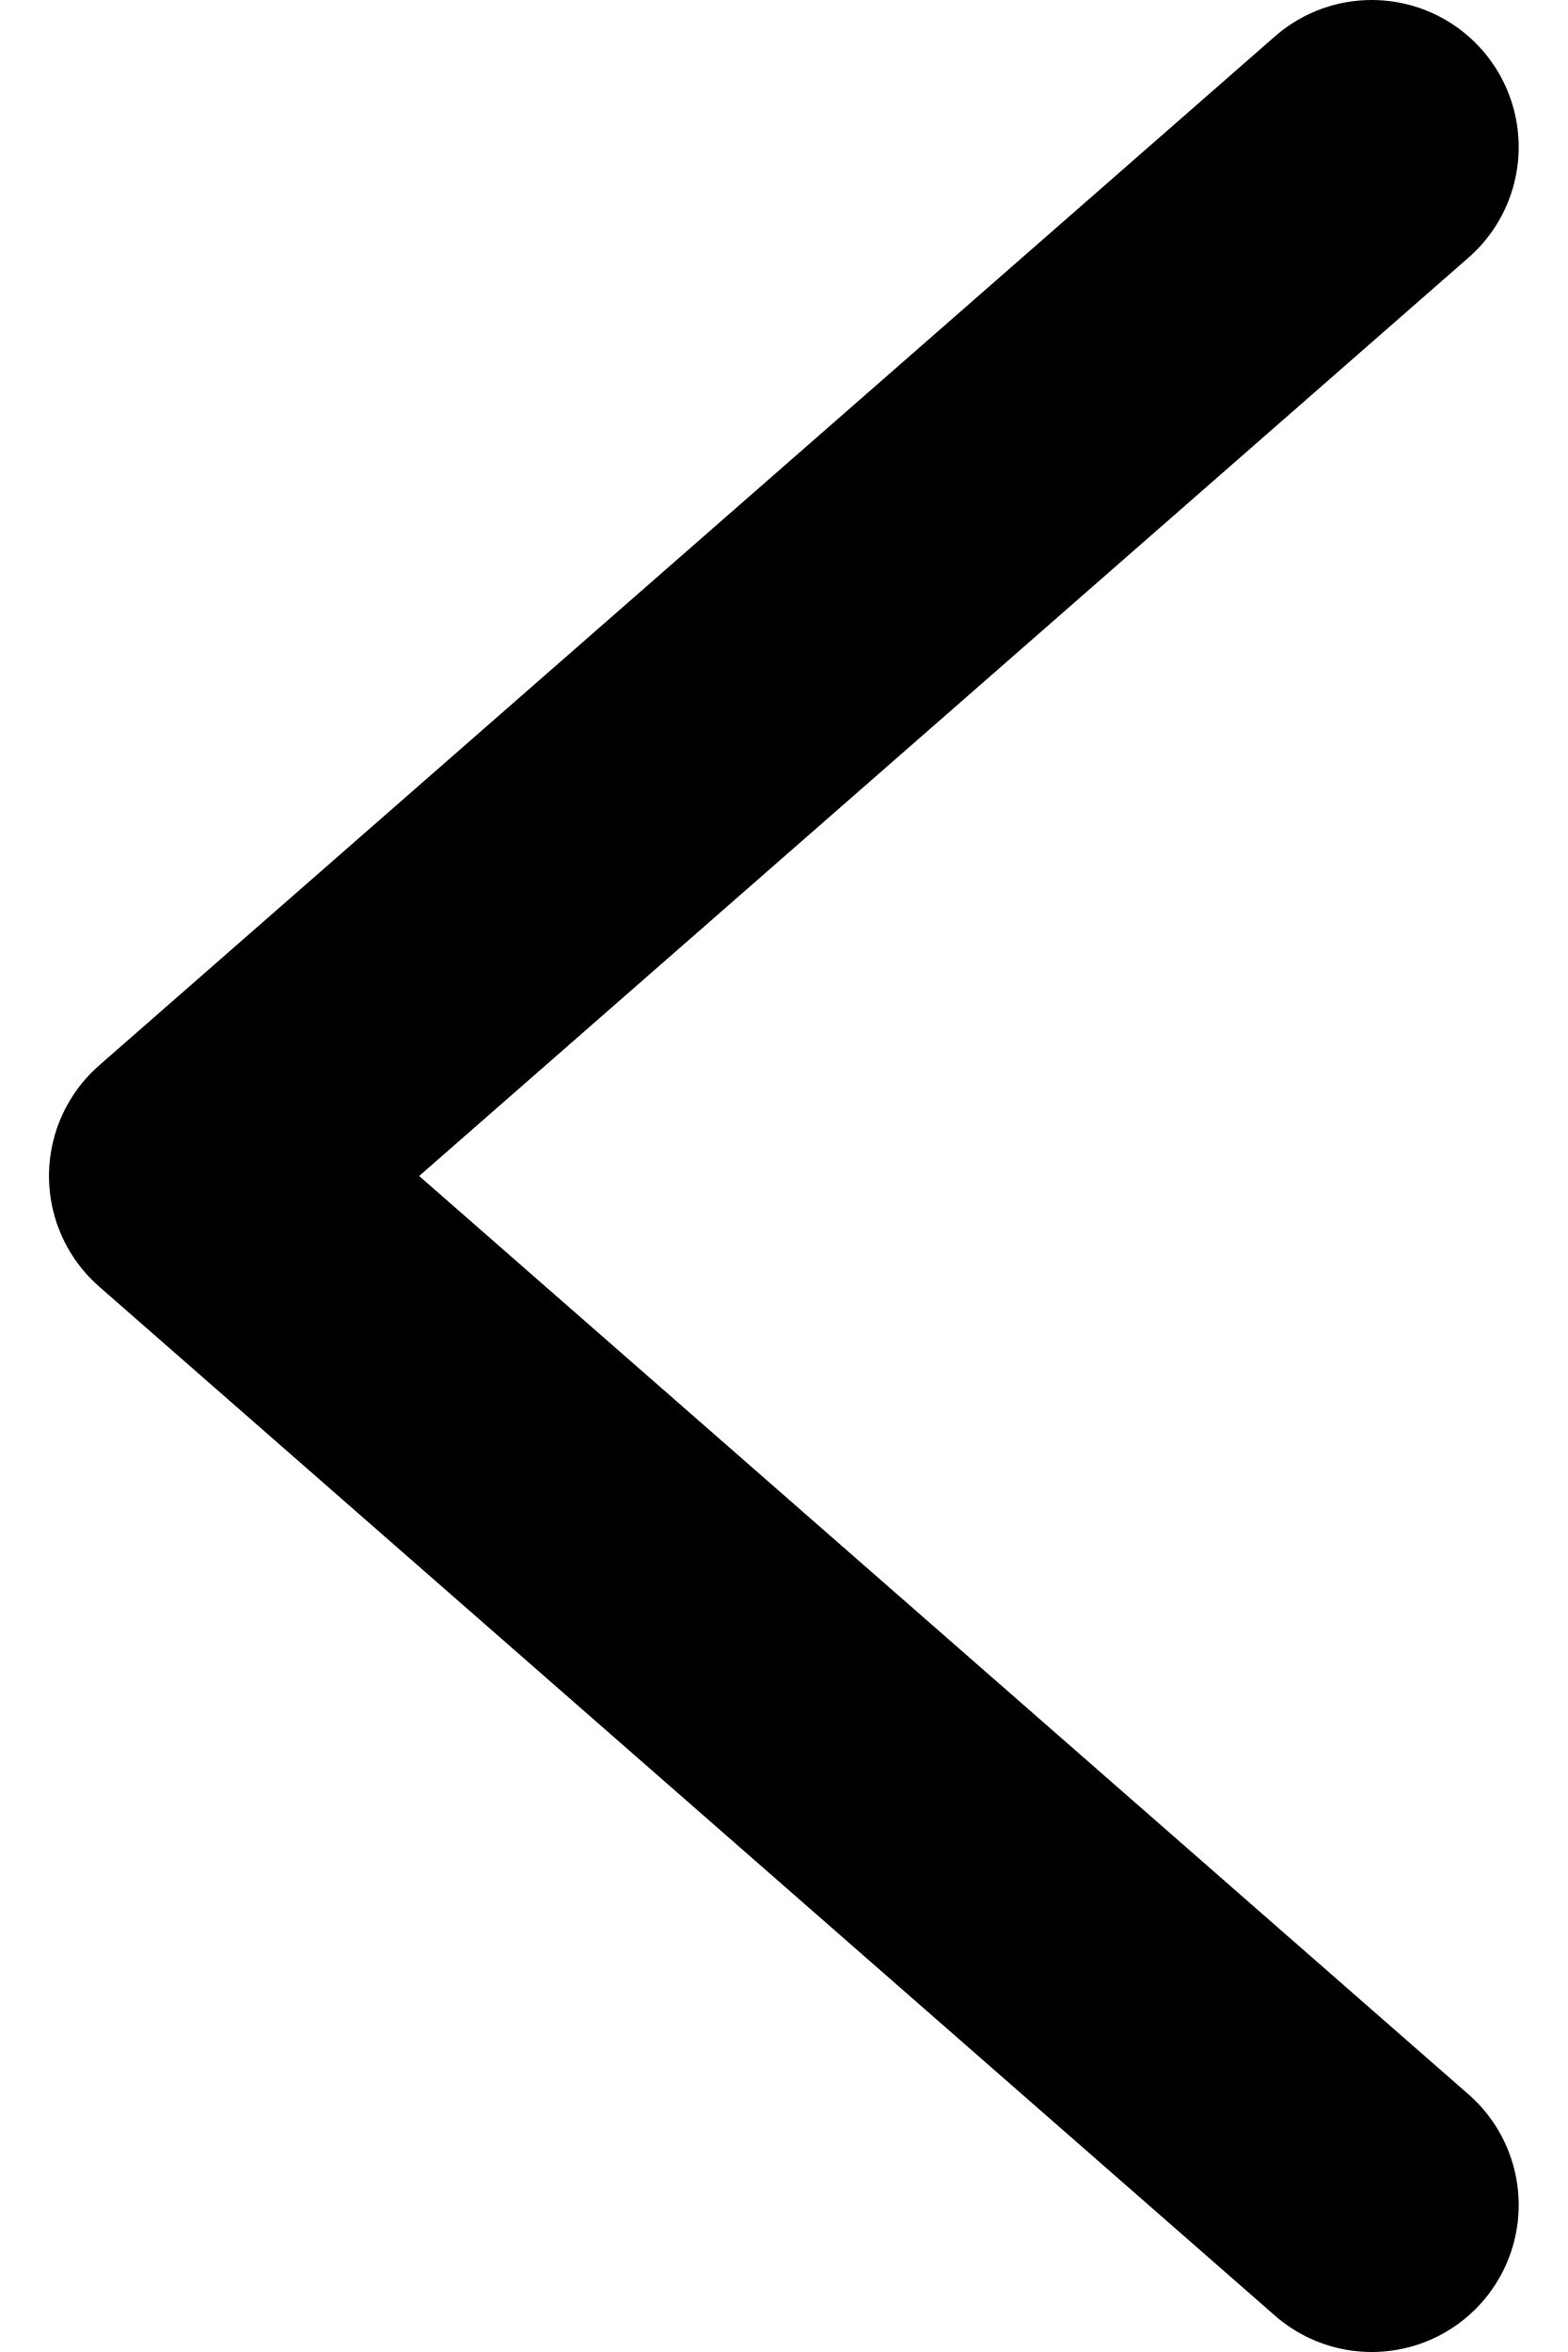
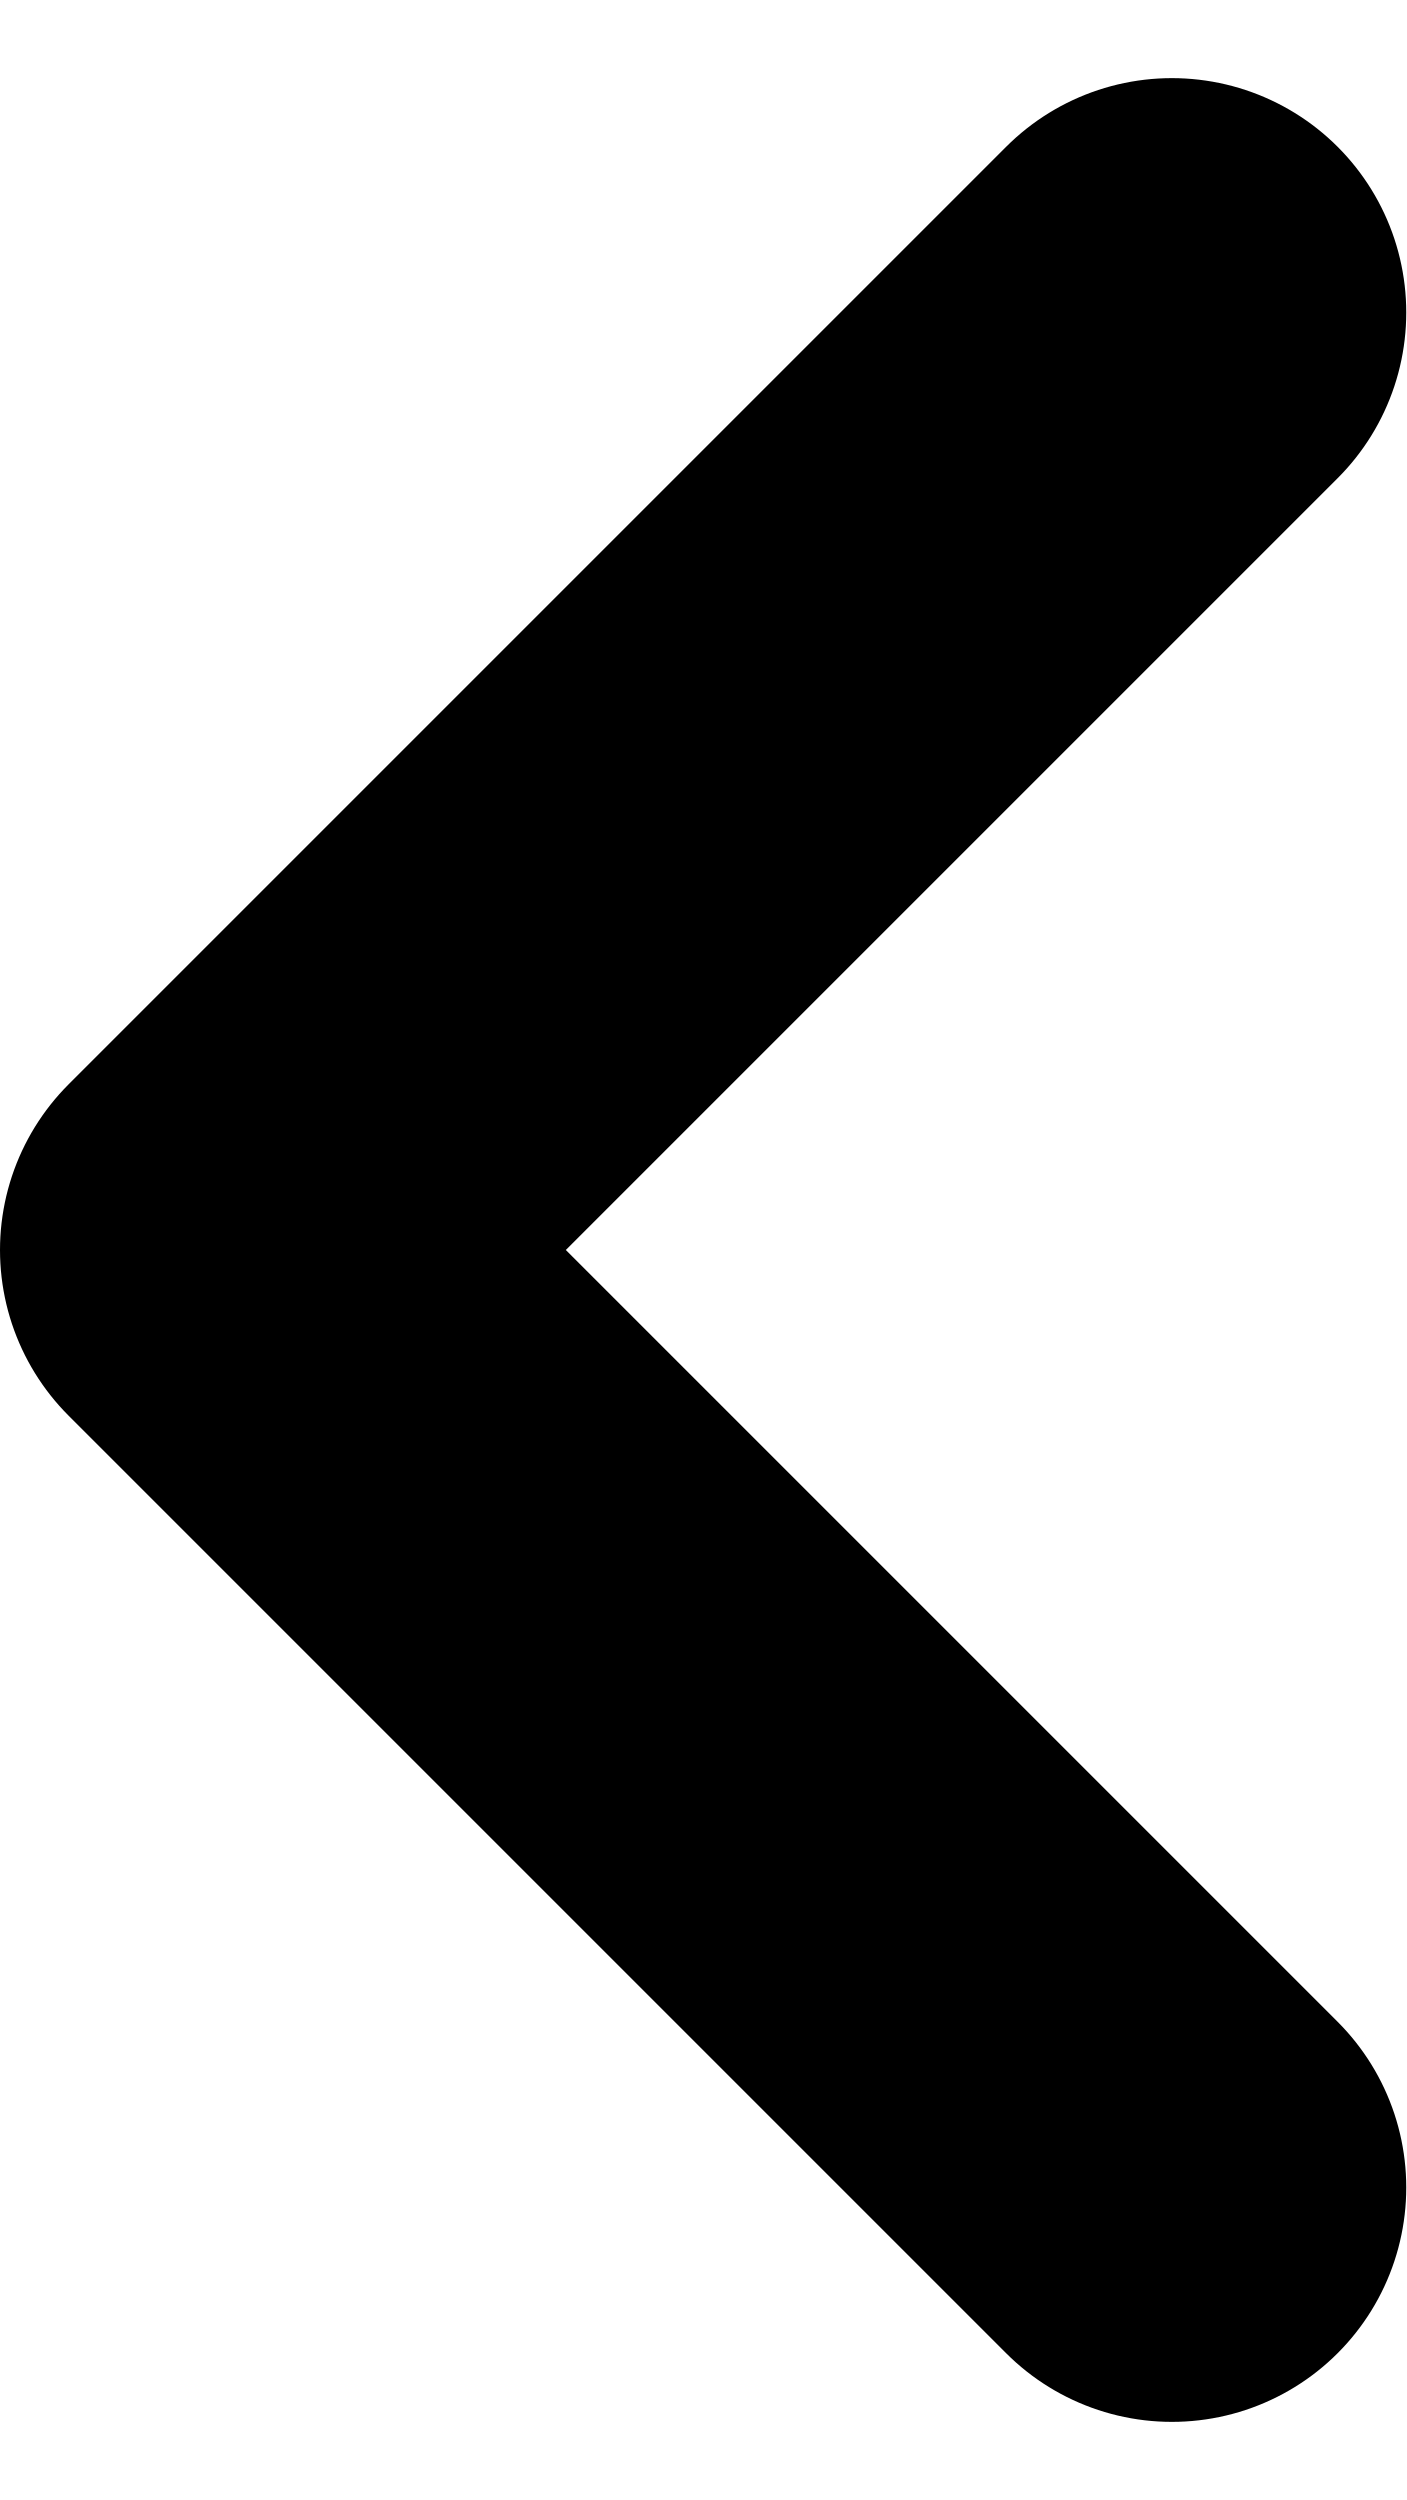
- <svg xmlns="http://www.w3.org/2000/svg" width="16" height="24" viewBox="0 0 16 24" fill="none">
-   <path d="M14 1.5L2 12L14 22.5" stroke="black" stroke-width="3" stroke-linecap="round" stroke-linejoin="round" />
+ <svg xmlns="http://www.w3.org/2000/svg" width="9" height="16" viewBox="0 0 9 16" fill="none">
+   <path d="M7.5 2L1.5 8L7.5 14" stroke="black" stroke-width="3" stroke-linecap="round" stroke-linejoin="round" />
</svg>
